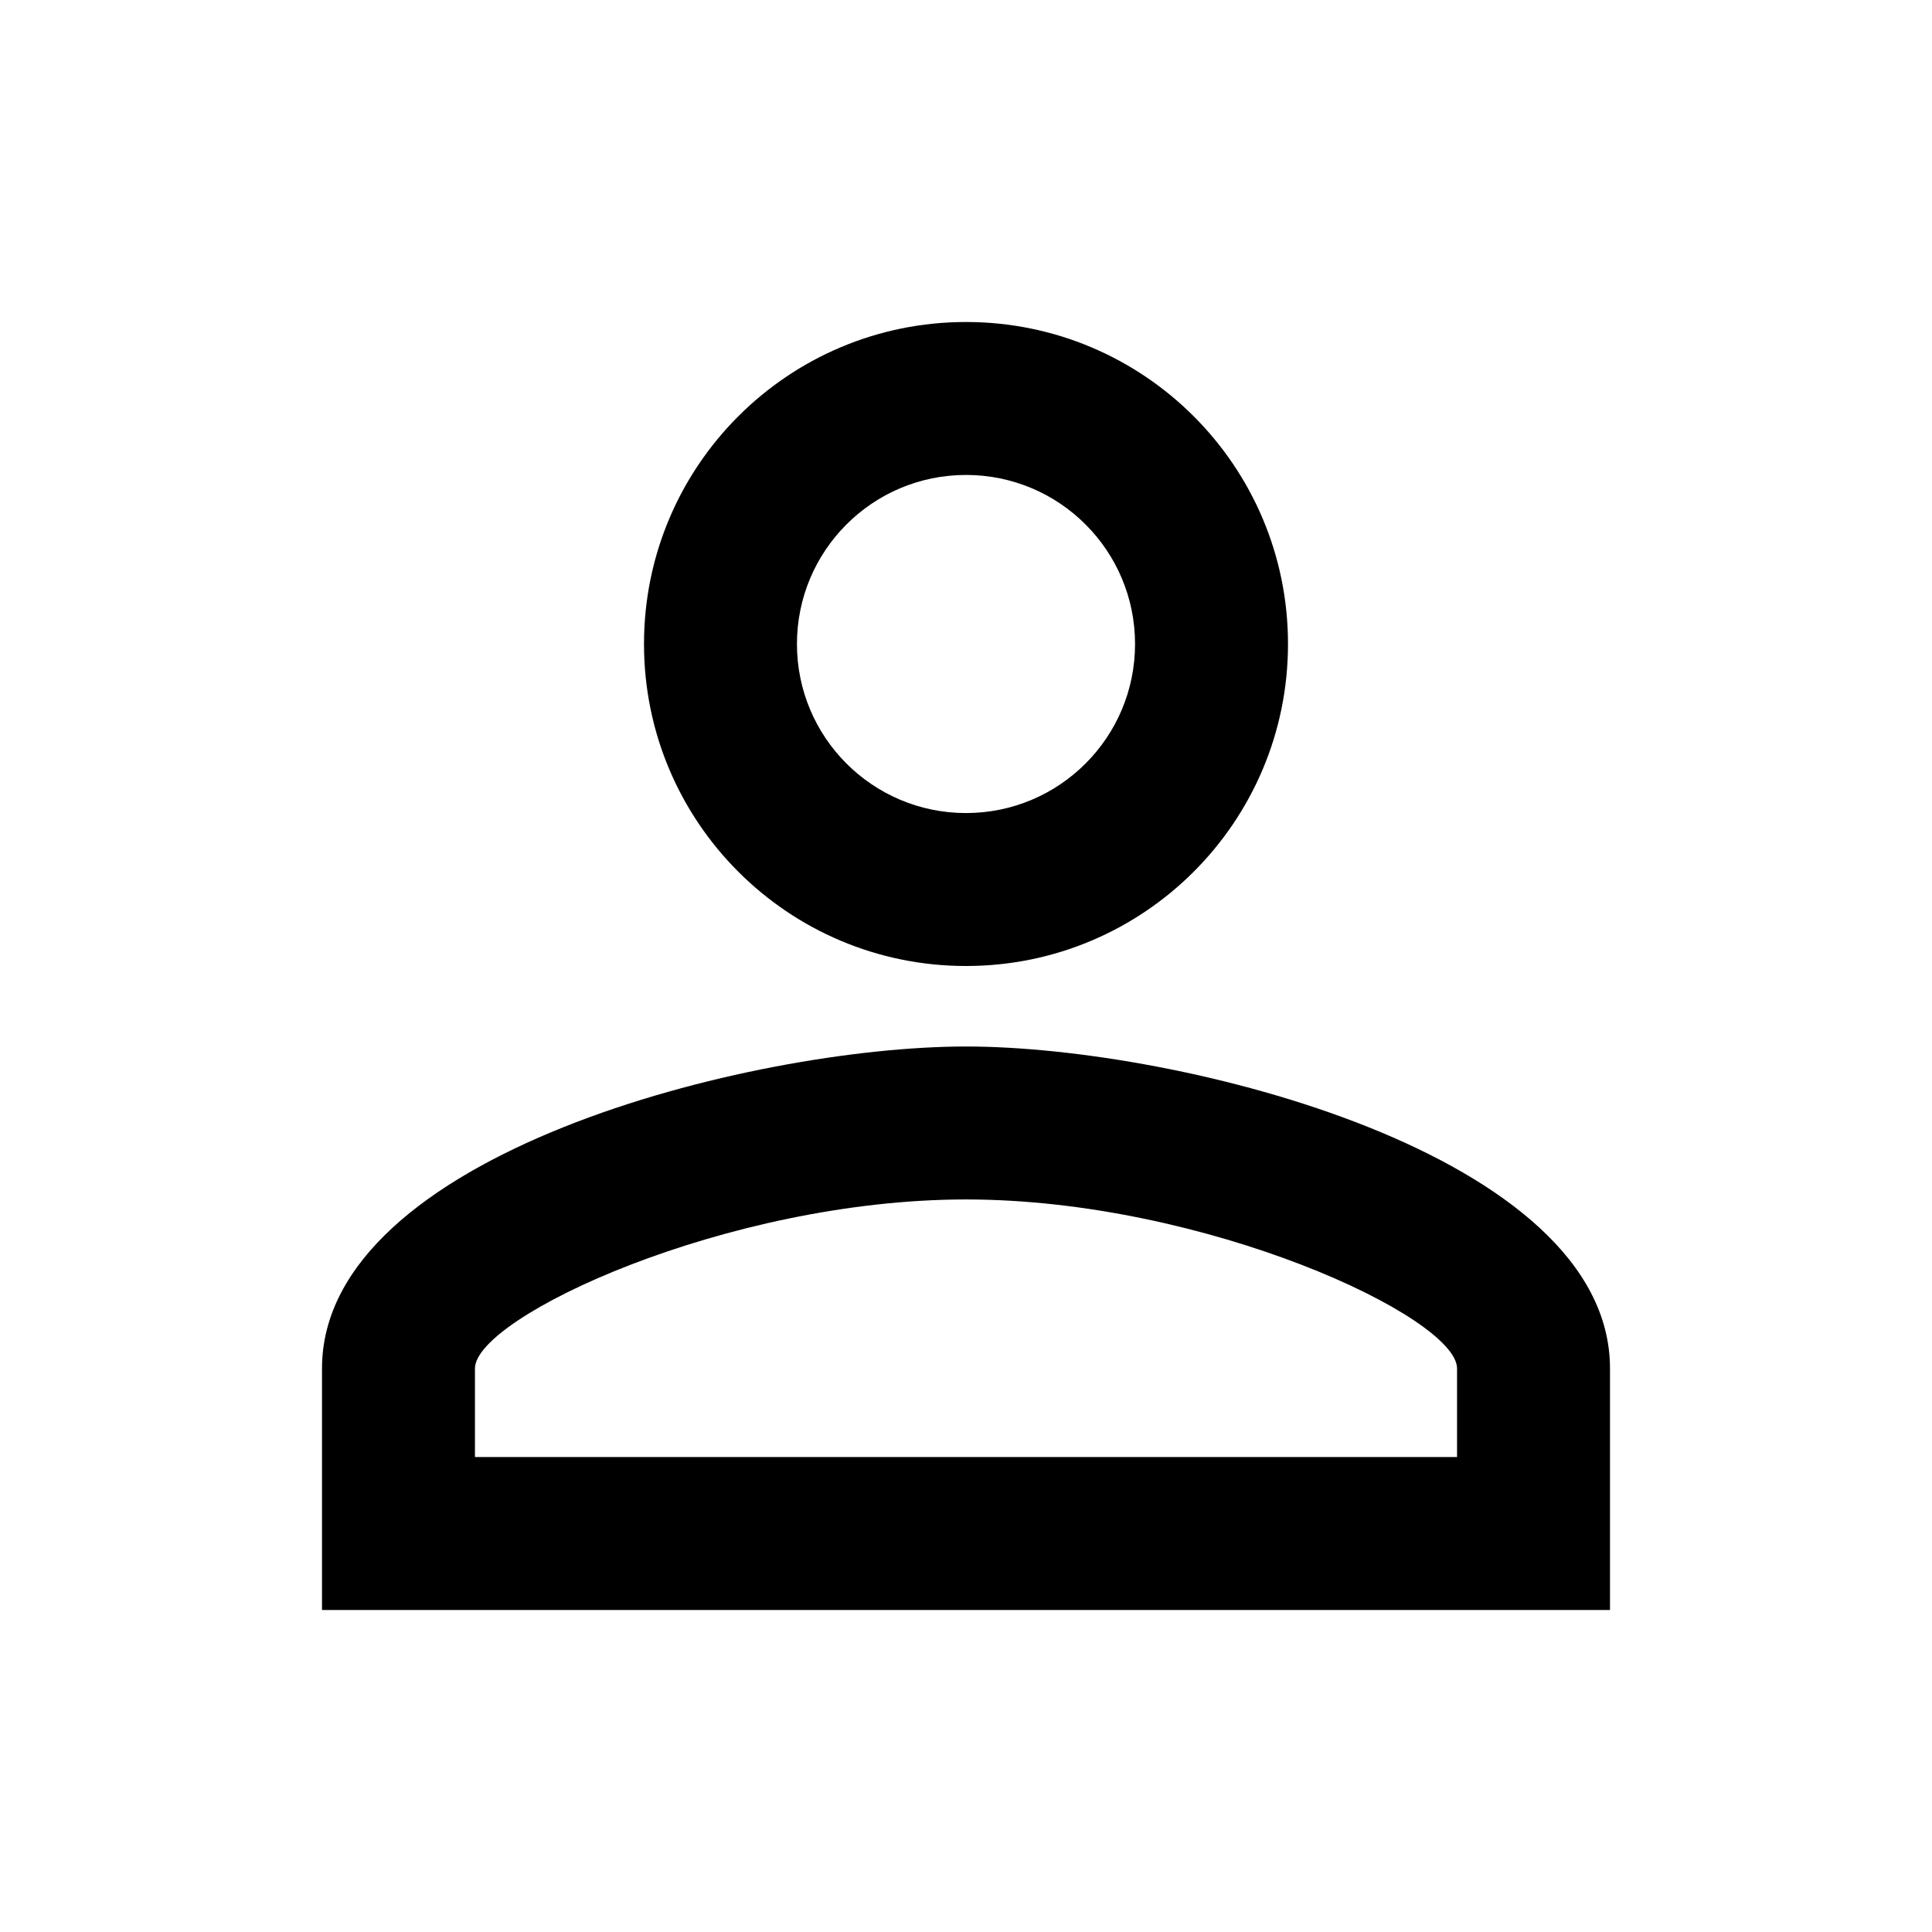
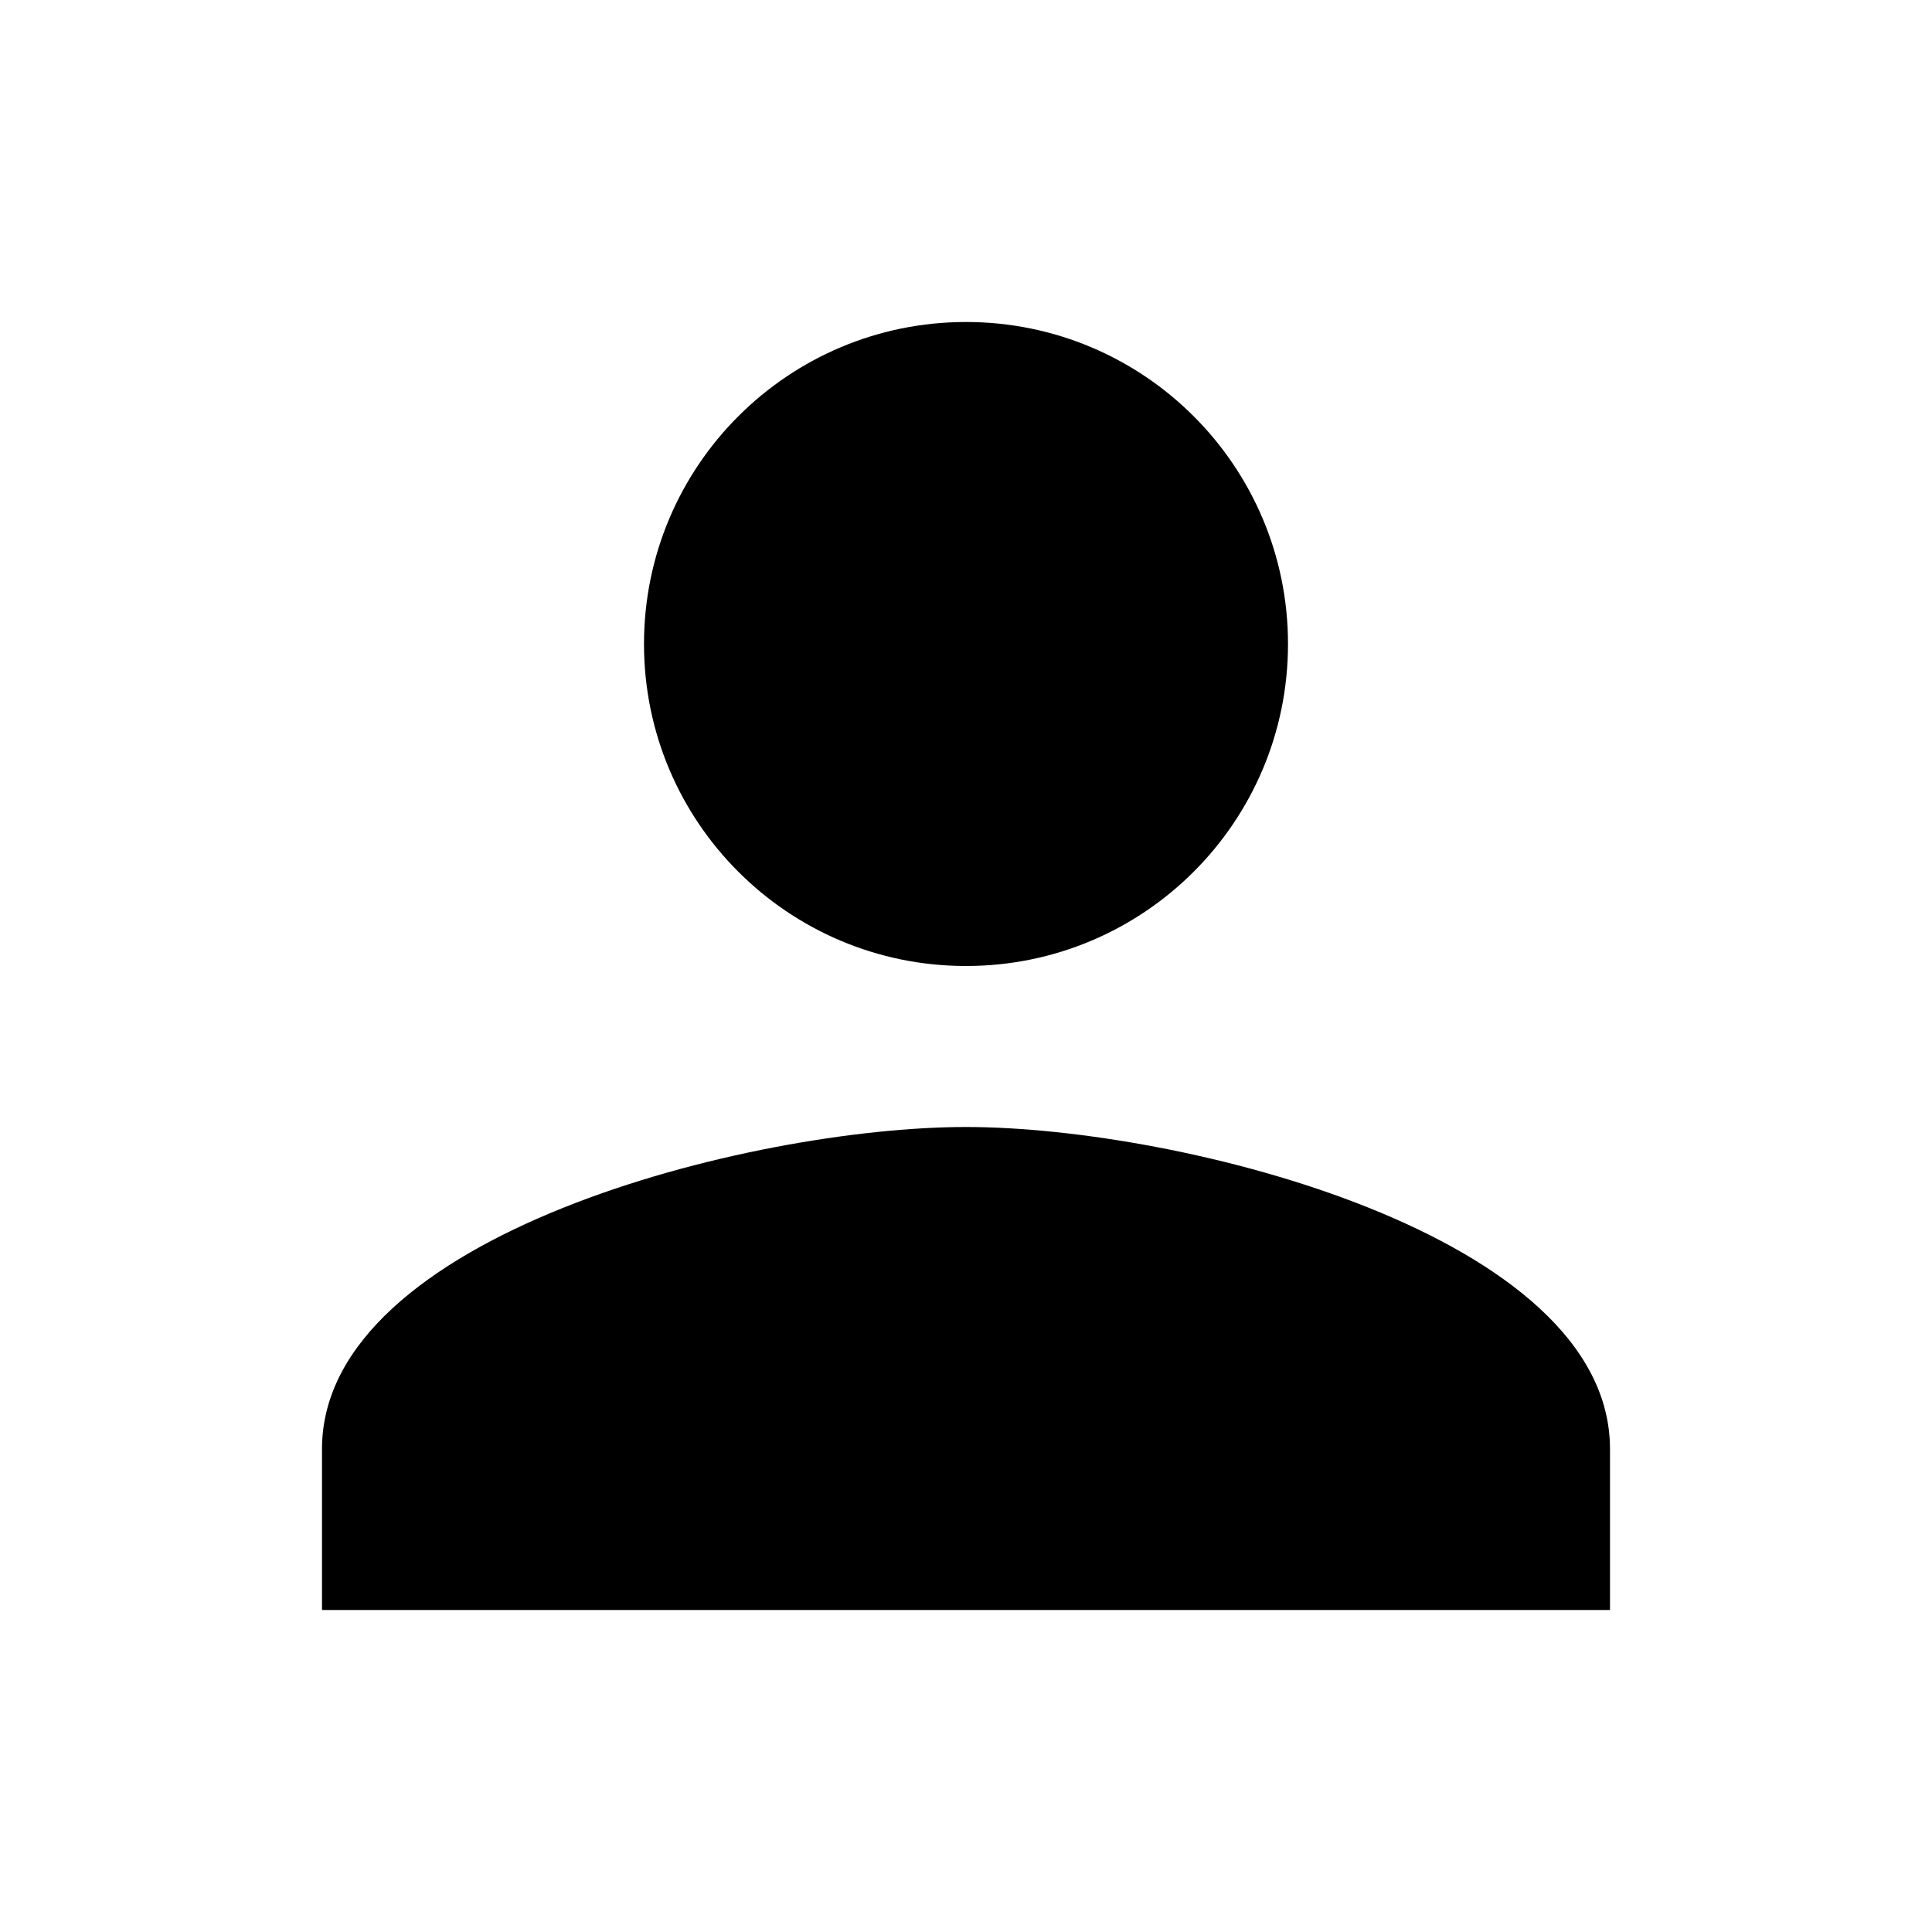
<svg xmlns="http://www.w3.org/2000/svg" height="24" viewBox="0 0 24 24" width="24">
  <path d="M0 0h24v24H0z" fill="none" />
-   <path d="M12 5.9c1.16 0 2.1.94 2.1 2.1s-.94 2.1-2.1 2.1S9.9 9.16 9.9 8s.94-2.1 2.1-2.1m0 9c2.97 0 6.1 1.46 6.1 2.1v1.1H5.9V17c0-.64 3.13-2.1 6.1-2.1M12 4C9.79 4 8 5.79 8 8s1.79 4 4 4 4-1.79 4-4-1.79-4-4-4zm0 9c-2.67 0-8 1.34-8 4v3h16v-3c0-2.66-5.33-4-8-4z" />
+   <path d="M12 12c2.21 0 4-1.79 4-4s-1.79-4-4-4-4 1.79-4 4 1.79 4 4 4zm0 2c-2.67 0-8 1.34-8 4v2h16v-2c0-2.66-5.33-4-8-4z" />
</svg>
